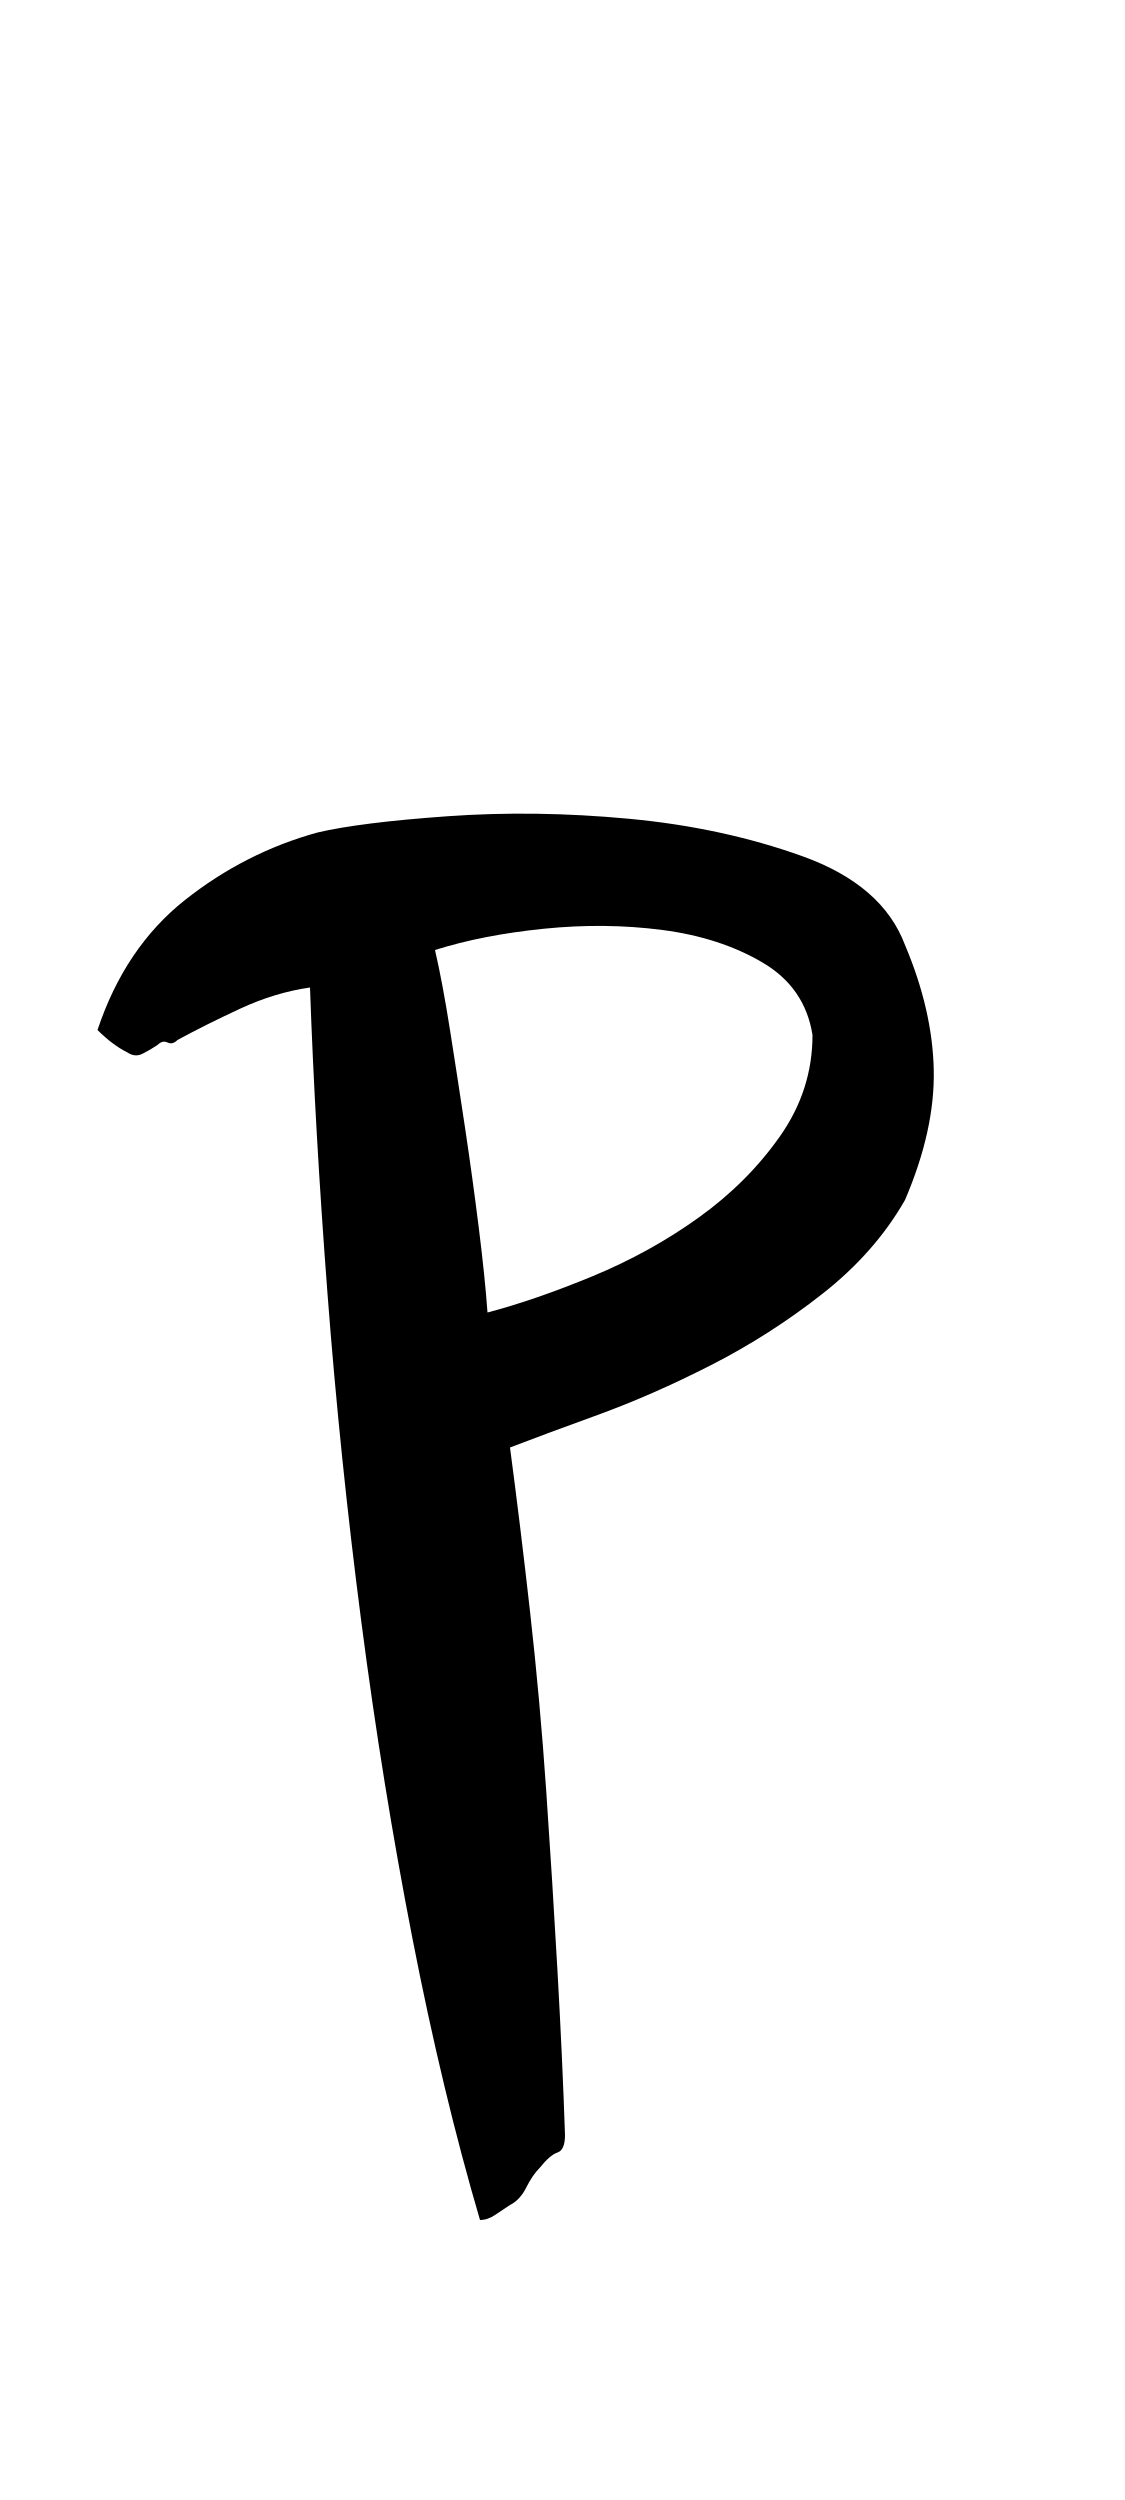
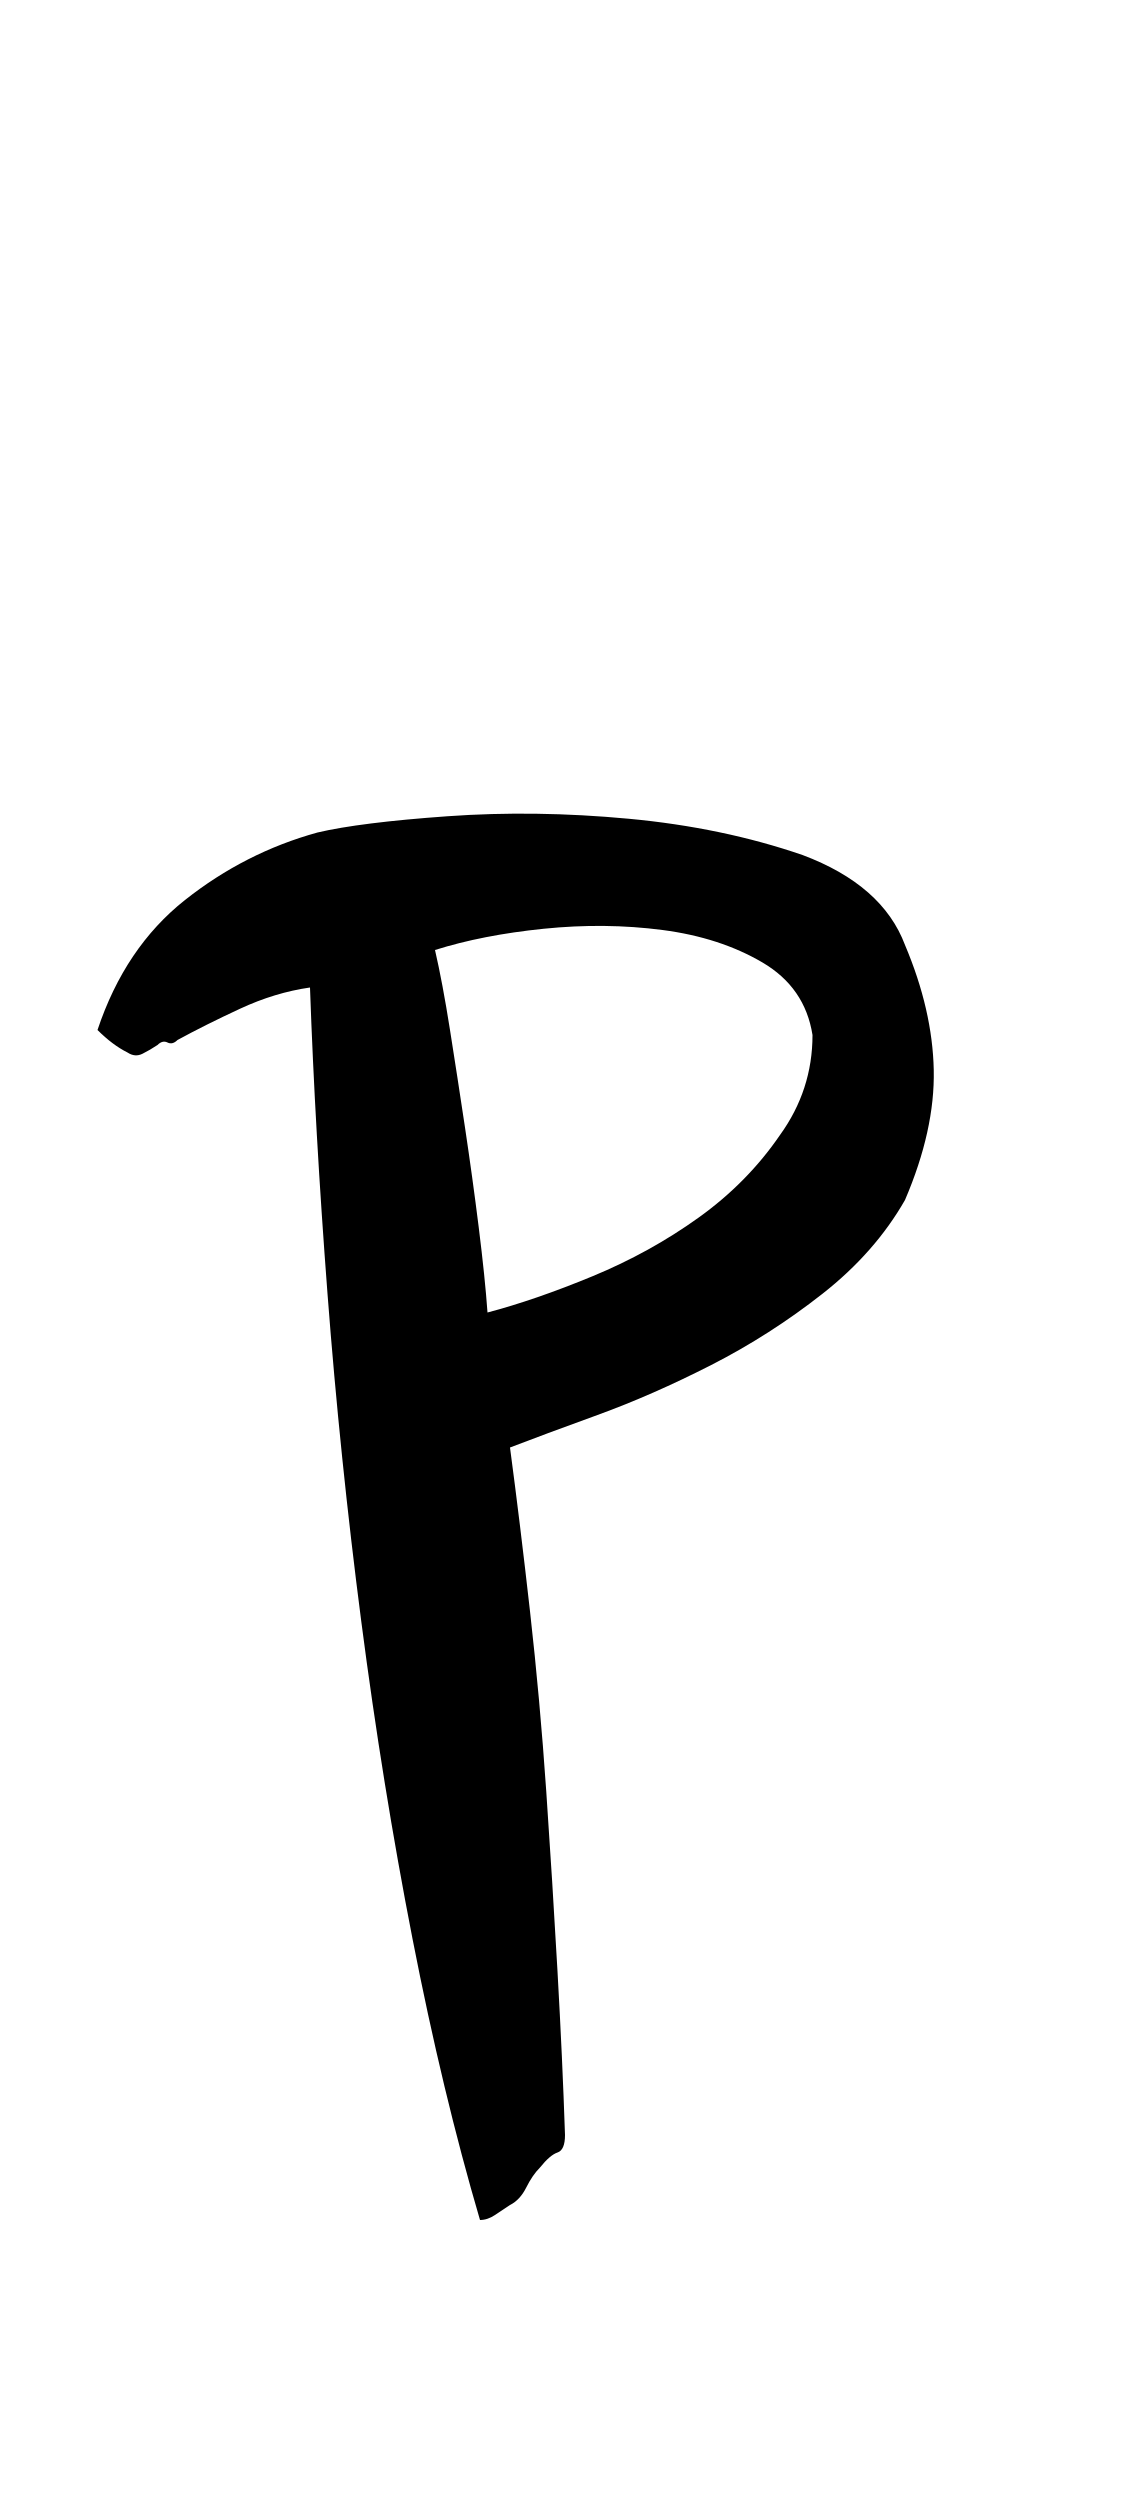
<svg xmlns="http://www.w3.org/2000/svg" viewBox="-50 -650 450 1000">
  <g transform="scale(1,-1)">
-     <path d="M312 170Q300 149 279.0 132.5Q258 116 234.5 104.0Q211 92 189.0 84.0Q167 76 154 71Q158 41 162.0 5.5Q166 -30 168.5 -66.5Q171 -103 173.0 -138.5Q175 -174 176 -204Q176 -210 173.0 -211.0Q170 -212 166 -217Q163 -220 160.5 -225.0Q158 -230 154 -232L148 -236Q145 -238 142 -238Q127 -187 115.0 -125.5Q103 -64 94.5 1.5Q86 67 81.0 132.5Q76 198 74 255Q60 253 46.0 246.5Q32 240 21 234Q19 232 17.0 233.0Q15 234 13 232Q10 230 7.0 228.5Q4 227 1 229Q-5 232 -11 238Q0 271 24.0 290.0Q48 309 77 317Q94 321 129.0 323.5Q164 326 201.5 322.5Q239 319 271.0 307.5Q303 296 312 272Q323 246 323.5 222.0Q324 198 312 170ZM255 265Q238 275 215.0 278.0Q192 281 167.5 278.5Q143 276 124 270Q127 257 130.0 238.0Q133 219 136.0 199.0Q139 179 141.5 159.0Q144 139 145 125Q164 130 187.0 139.5Q210 149 229.5 163.0Q249 177 262.0 195.5Q275 214 275 236Q272 255 255 265Z" />
+     <path d="M271 308Q303 296 312 272Q323 246 323.5 222.0Q324 198 312 170Q300 149 279.0 132.5Q258 116 234.5 104.0Q211 92 189.0 84.0Q167 76 154 71Q158 41 162.0 5.5Q166 -30 168.5 -66.5Q171 -103 173.0 -138.5Q175 -174 176 -204Q176 -210 173.0 -211.0Q170 -212 166 -217Q163 -220 160.5 -225.0Q158 -230 154 -232L148 -236Q145 -238 142 -238Q127 -187 115.0 -125.5Q103 -64 94.5 1.5Q86 67 81.0 132.5Q76 198 74 255Q60 253 46.0 246.5Q32 240 21 234Q19 232 17.0 233.0Q15 234 13 232Q10 230 7.0 228.5Q4 227 1 229Q-5 232 -11 238Q0 271 24.0 290.0Q48 309 77 317Q94 321 129.0 323.5Q164 326 201.5 322.5Q239 319 271 308ZM262 196Q275 214 275 236Q272 255 255.0 265.0Q238 275 215.0 278.0Q192 281 167.5 278.5Q143 276 124 270Q127 257 130.0 238.0Q133 219 136.0 199.0Q139 179 141.5 159.0Q144 139 145 125Q164 130 187.0 139.5Q210 149 229.5 163.0Q249 177 262 196Z" />
  </g>
</svg>
